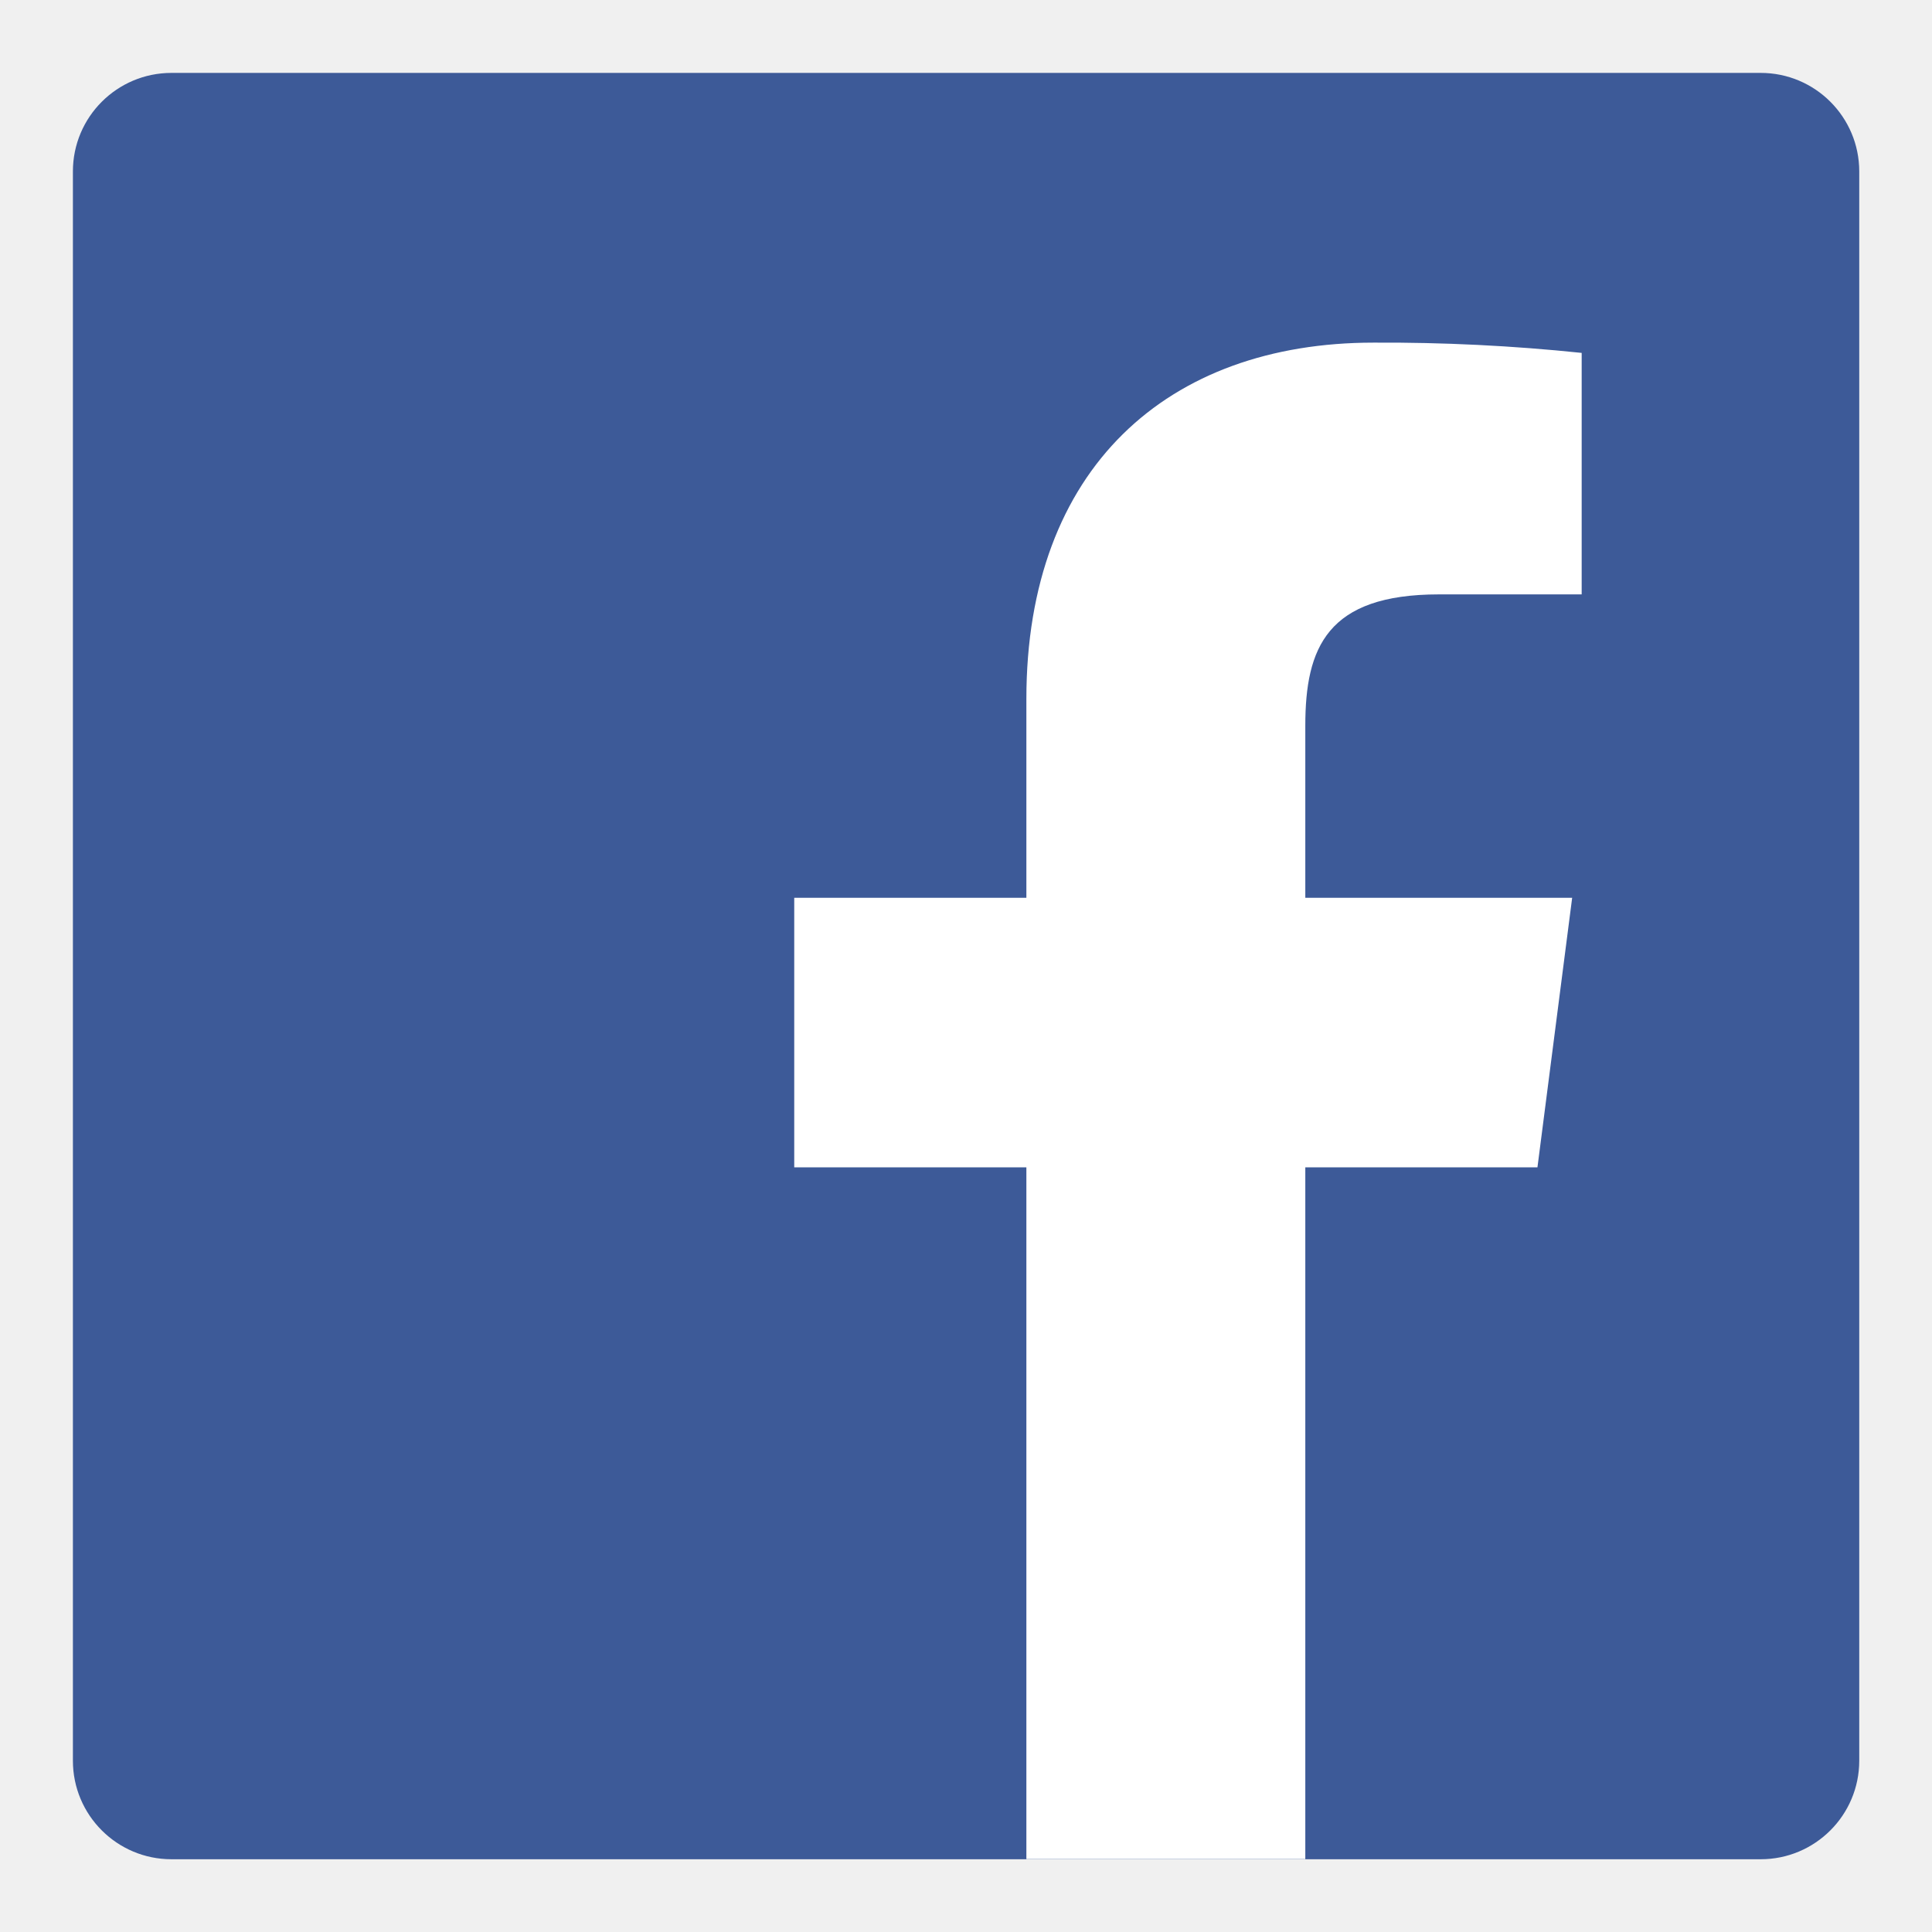
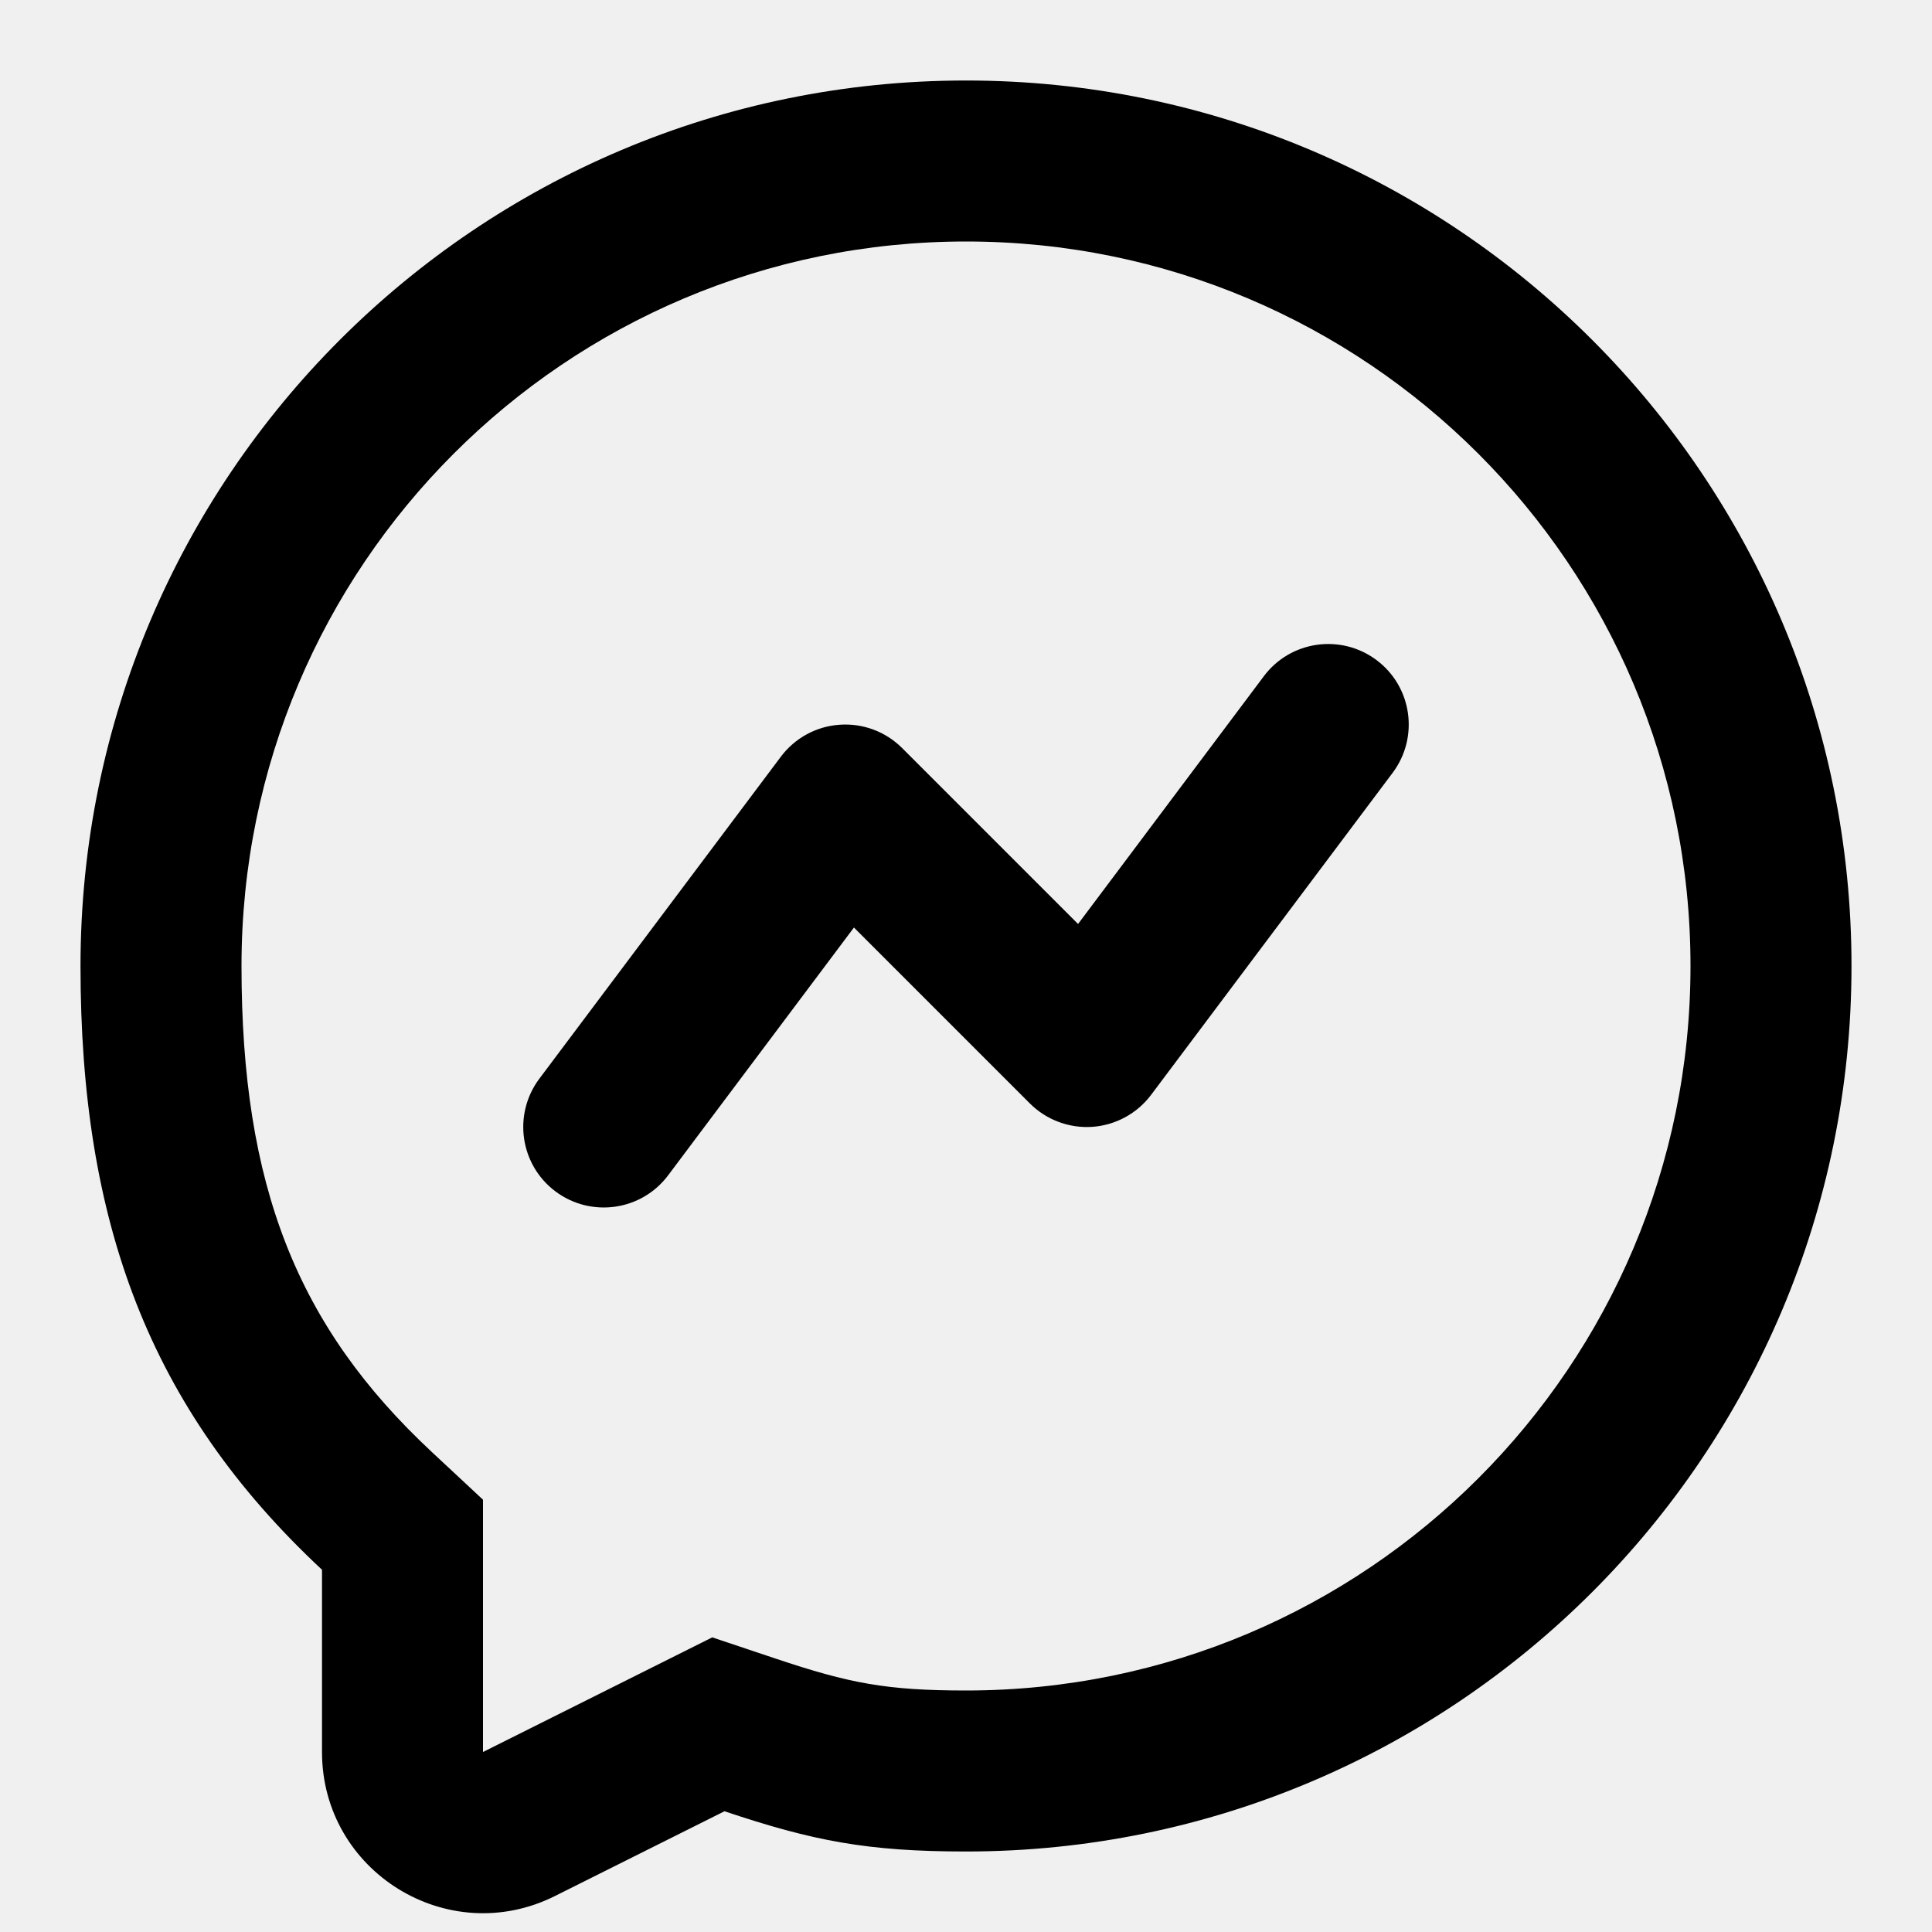
- <svg xmlns="http://www.w3.org/2000/svg" width="1em" height="1em" viewBox="0 0 128 128">
-   <rect width="118.35" height="118.35" x="4.83" y="4.83" fill="#3d5a98" rx="6.53" ry="6.53" />
-   <path fill="#fff" d="M86.48 123.17V77.34h15.38l2.3-17.86H86.48v-11.4c0-5.17 1.44-8.7 8.85-8.7h9.46v-16A126.56 126.56 0 0 0 91 22.7c-13.62 0-23 8.3-23 23.61v13.17H52.62v17.86H68v45.83z" />
+ <svg xmlns="http://www.w3.org/2000/svg" width="800px" height="800px" viewBox="0 0 24 24" fill="none">
+   <g id="SVGRepo_bgCarrier" stroke-width="0" />
+   <g id="SVGRepo_tracerCarrier" stroke-linecap="round" stroke-linejoin="round" />
+   <g id="SVGRepo_iconCarrier">
+     <path d="M17.3 9.6C17.631 9.158 17.542 8.531 17.1 8.2C16.658 7.869 16.031 7.958 15.7 8.4L13.392 11.478L11.207 9.293C11.002 9.088 10.718 8.982 10.429 9.003C10.14 9.023 9.874 9.168 9.7 9.4L6.7 13.4C6.369 13.842 6.458 14.469 6.9 14.8C7.342 15.131 7.969 15.042 8.3 14.6L10.608 11.522L12.793 13.707C12.998 13.912 13.282 14.018 13.571 13.998C13.86 13.977 14.126 13.832 14.3 13.6L17.3 9.6Z" fill="#000000" />
+     <path fill-rule="evenodd" clip-rule="evenodd" d="M12 23C10.776 23 10.099 22.869 9 22.5L6.894 23.553C5.565 24.218 4 23.251 4 21.764V19.5C1.847 17.492 1 15.177 1 12C1 5.925 5.925 1 12 1C18.075 1 23 5.925 23 12C23 18.075 18.075 23 12 23ZM6 18.63L5.364 18.037C3.691 16.477 3 14.733 3 12C3 7.029 7.029 3 12 3C16.971 3 21 7.029 21 12C21 16.971 16.971 21 12 21C11.014 21 10.552 20.911 9.636 20.604L8.848 20.34L6 21.764V18.63Z" fill="#000000" />
+   </g>
</svg>
